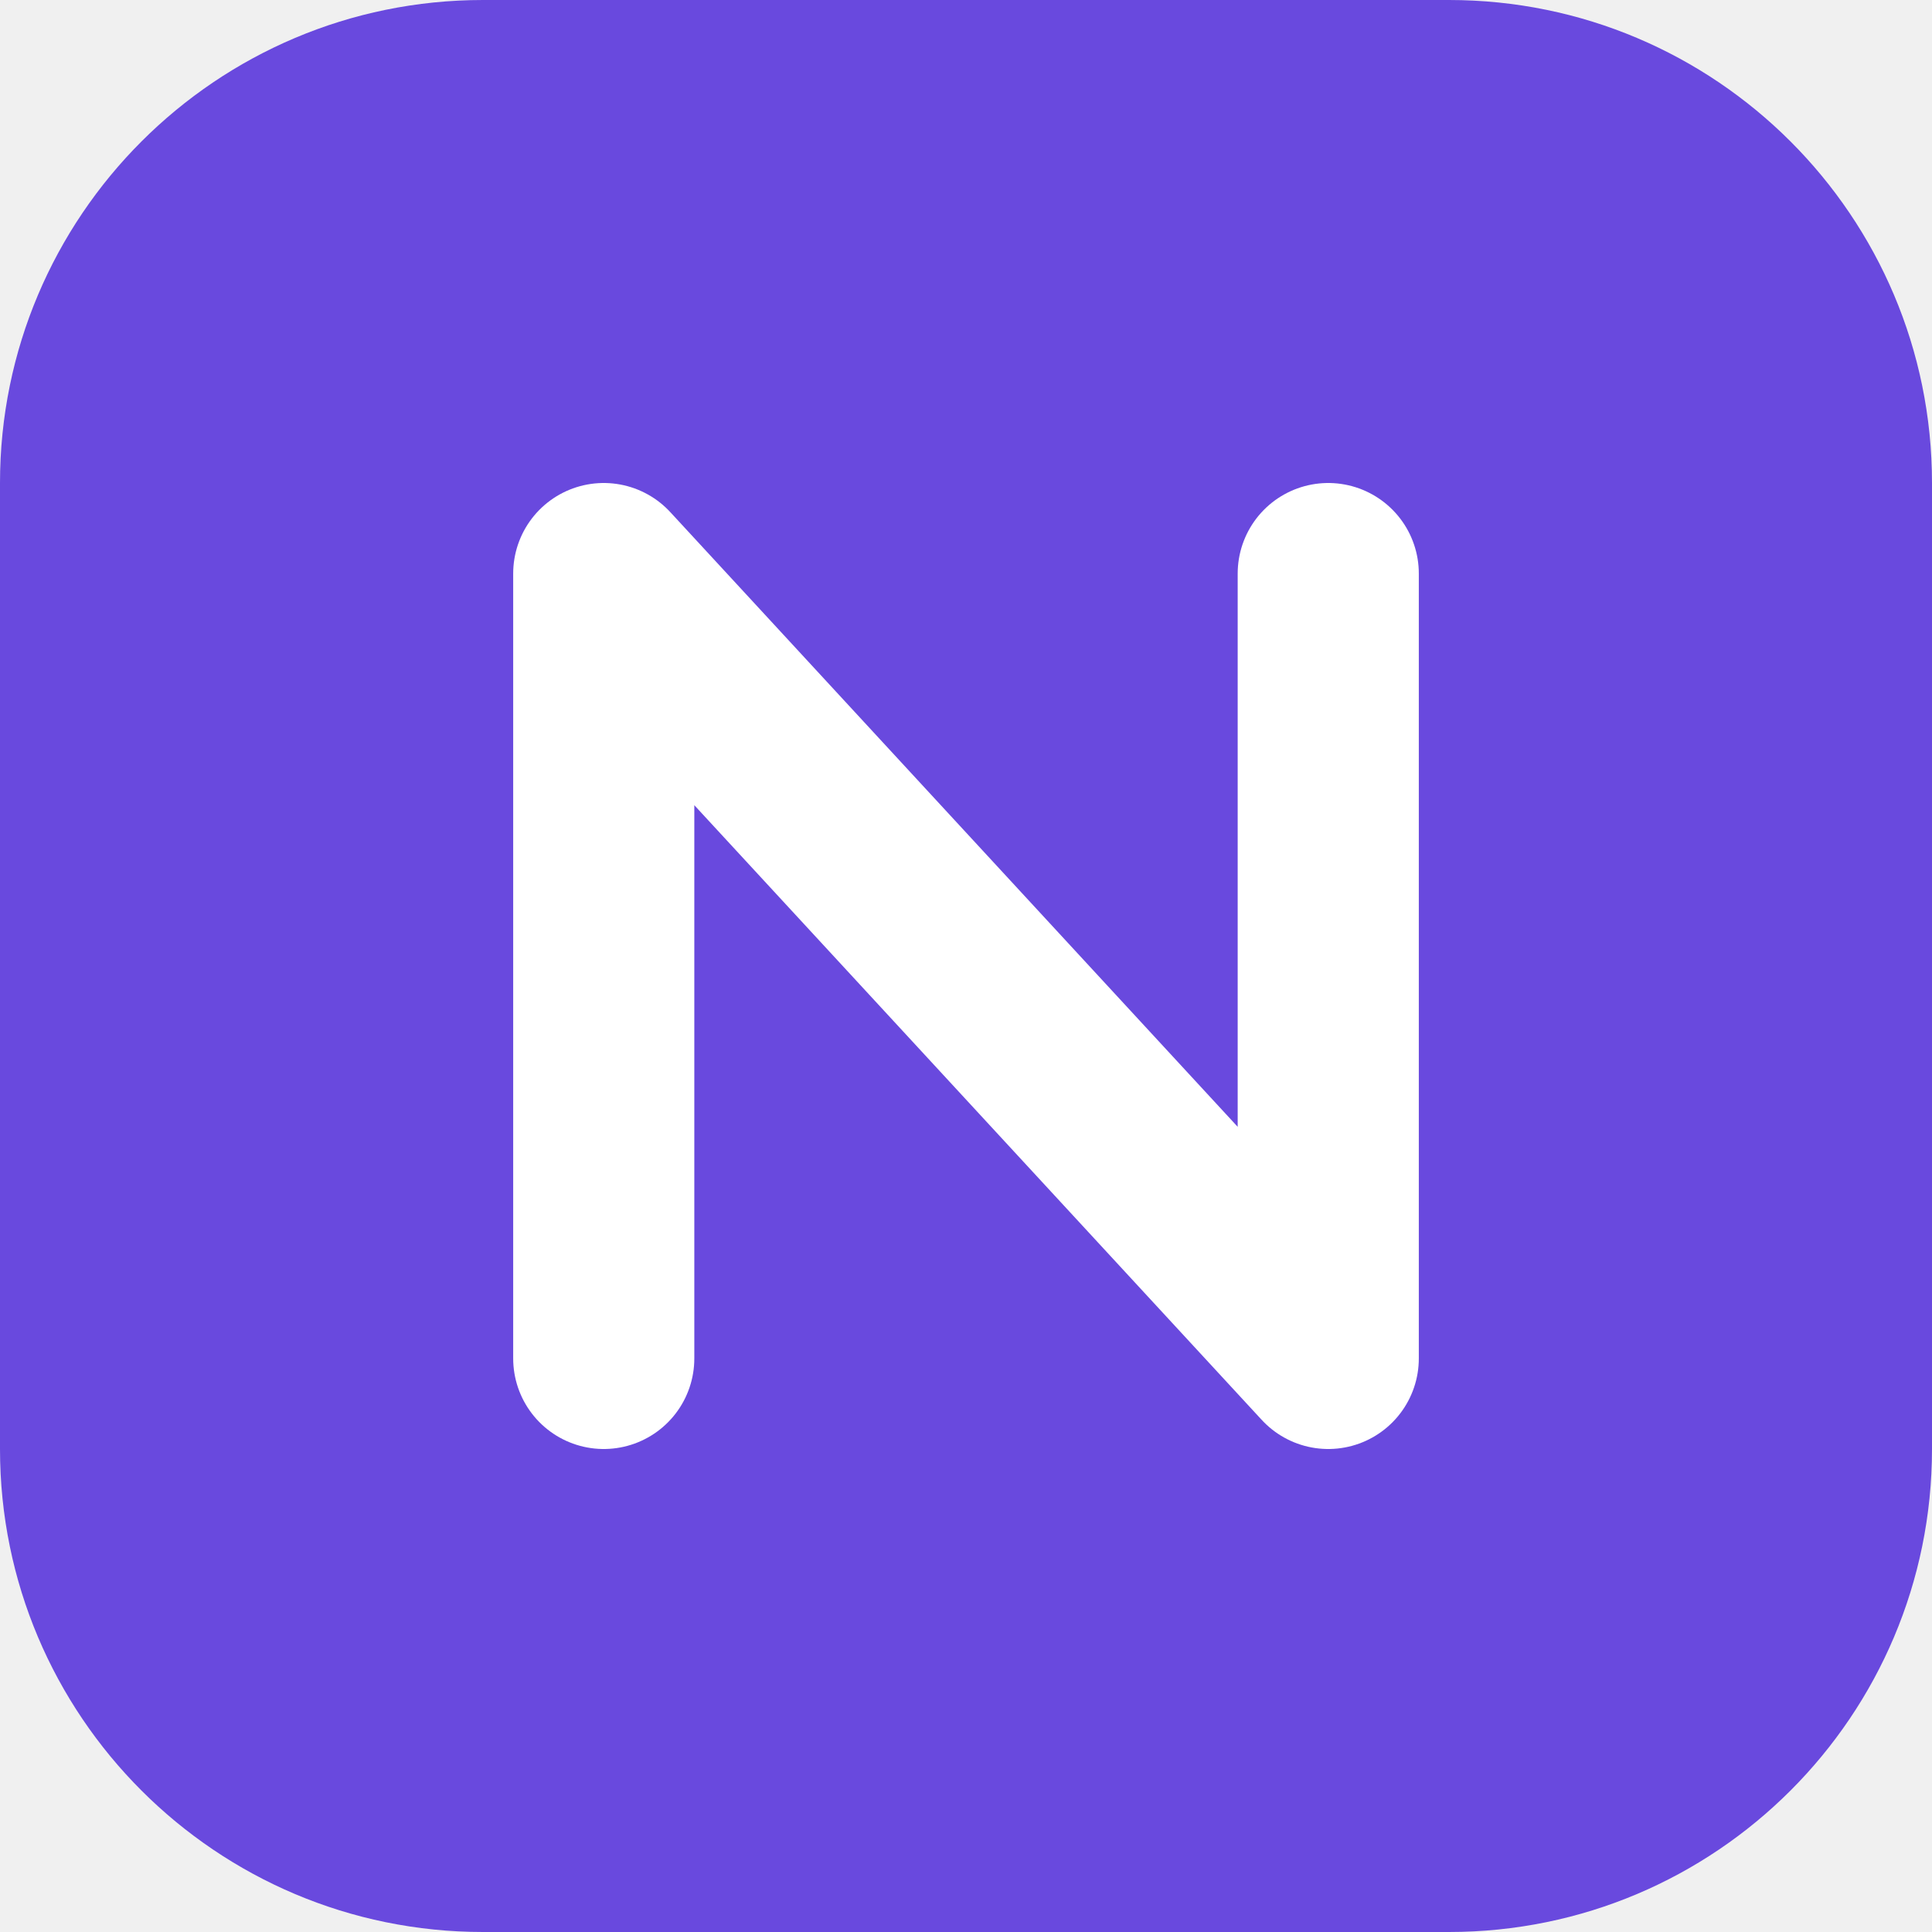
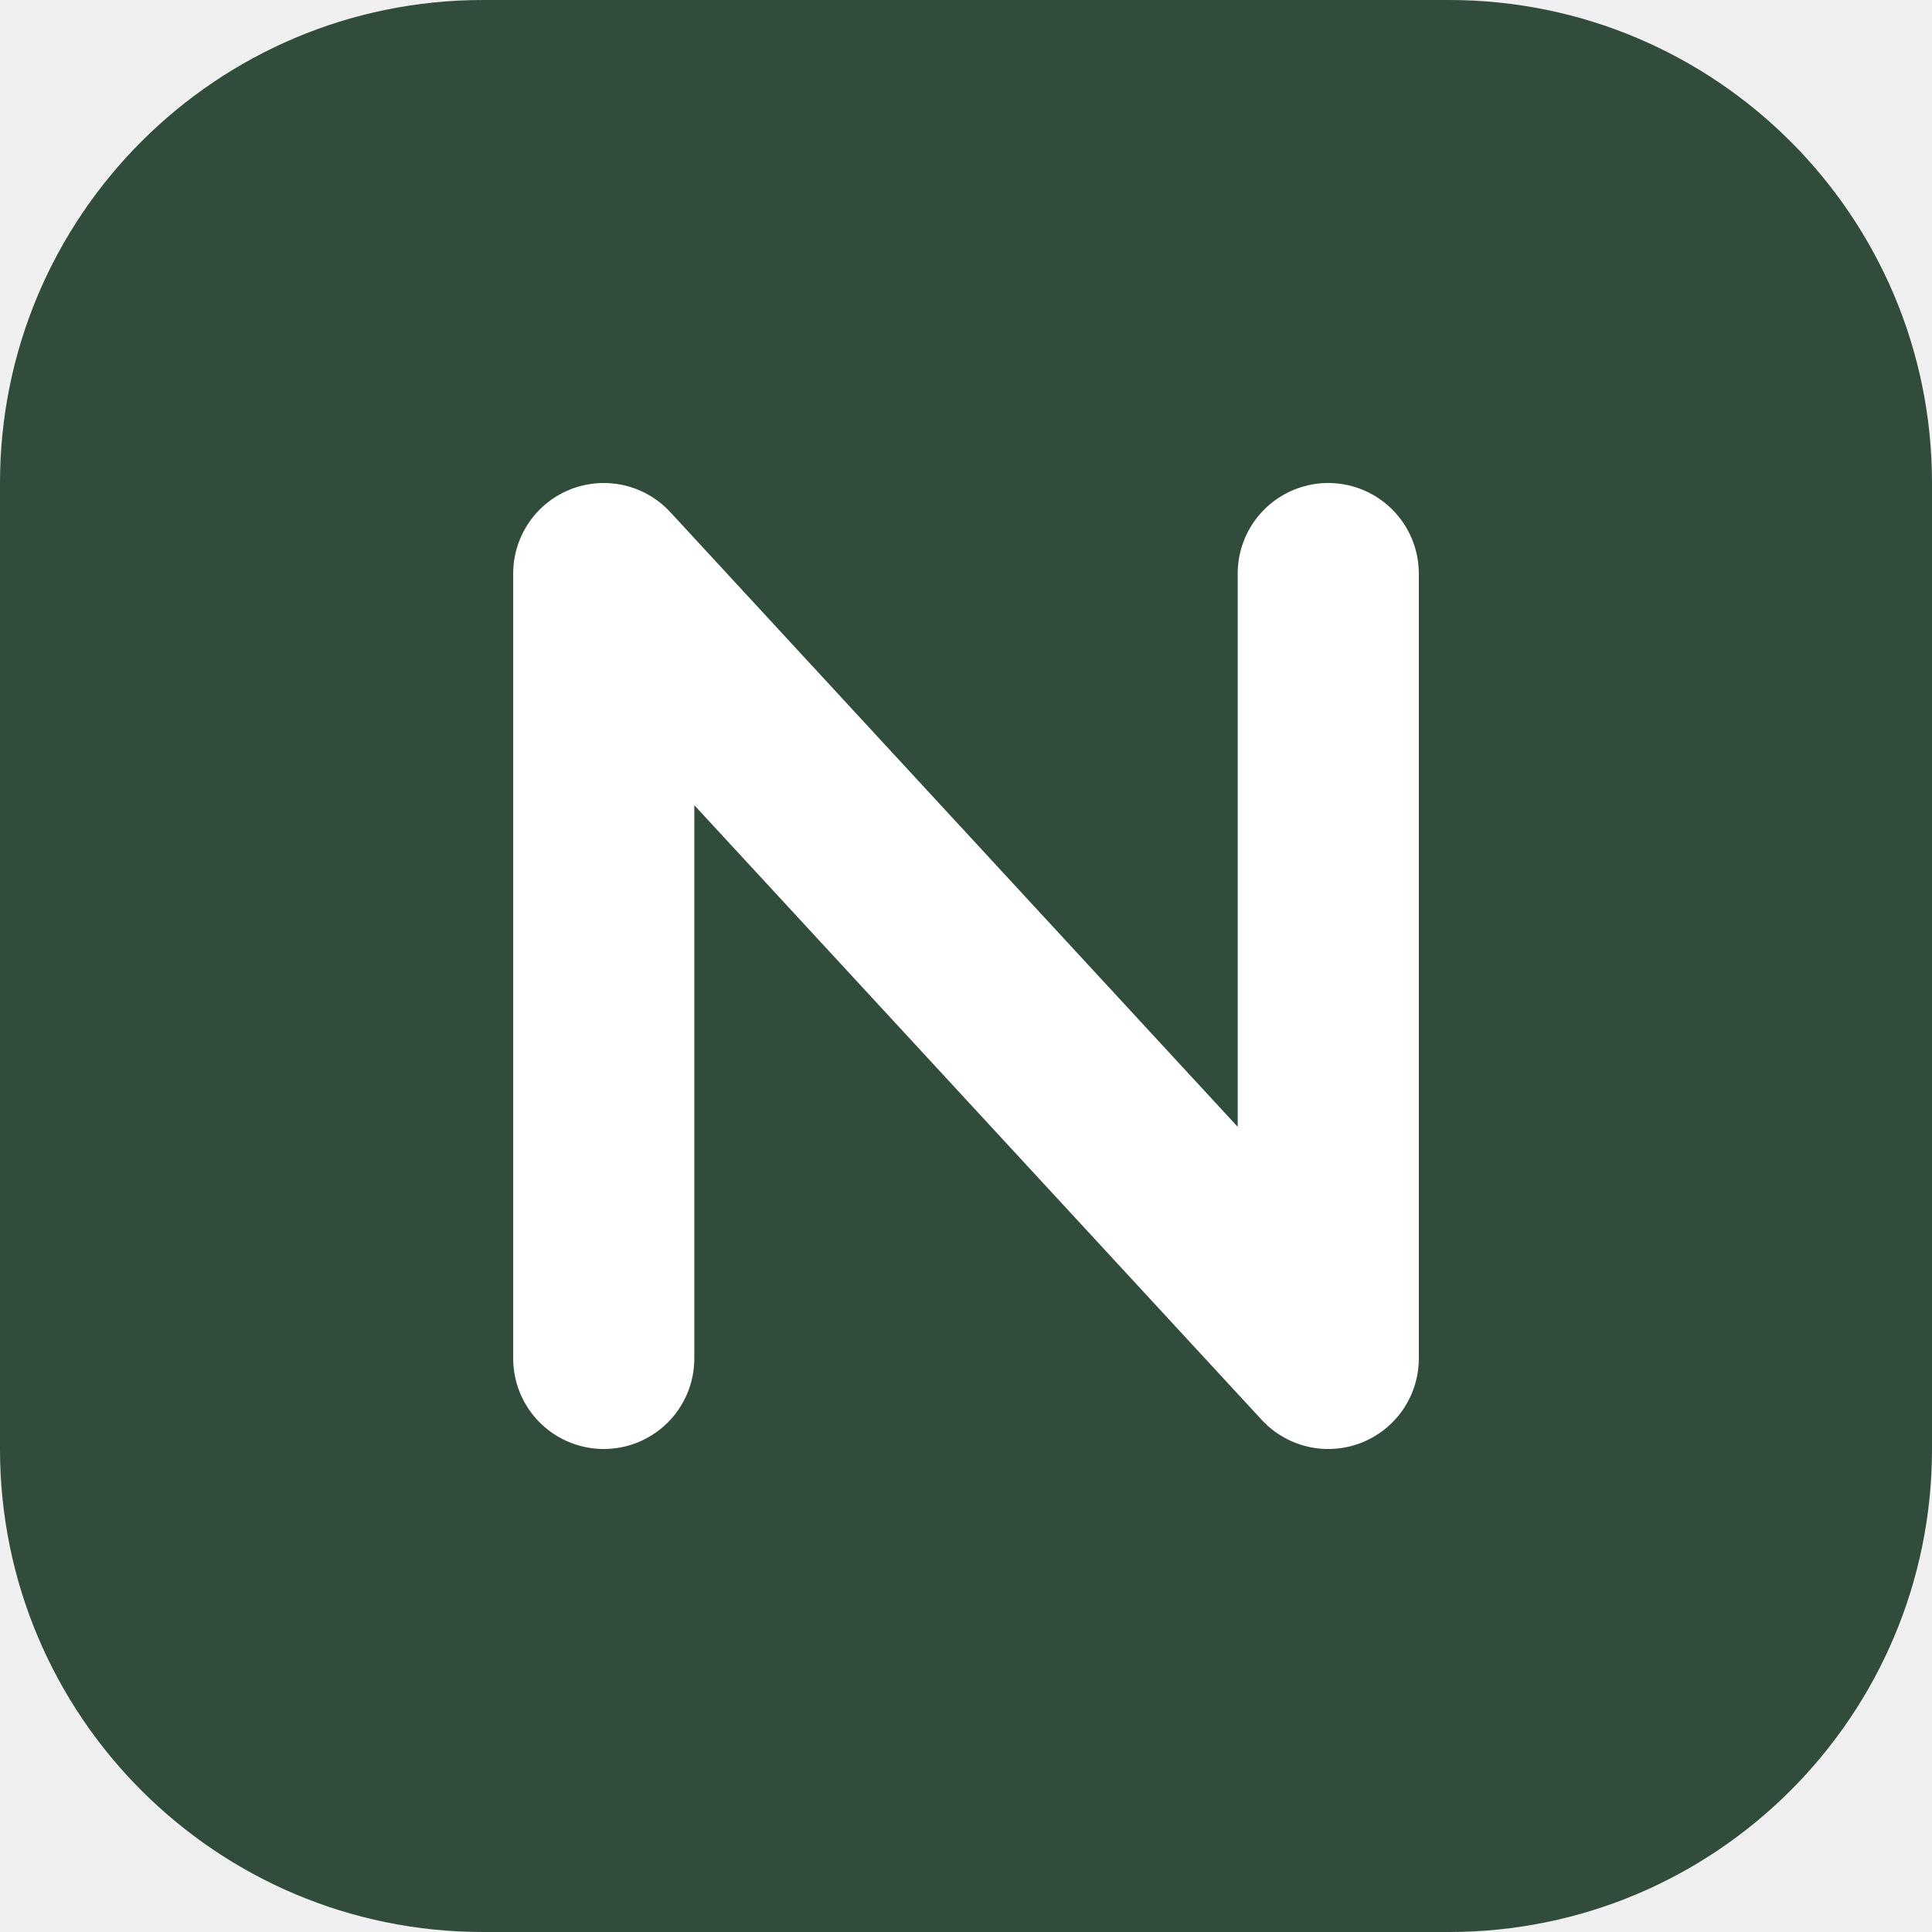
<svg xmlns="http://www.w3.org/2000/svg" viewBox="0 0 64 64">
-   <rect width="64" height="64" rx="16" fill="#6949de" />
+   <rect width="64" height="64" rx="16" fill="#314c3b" />
  <path d="M20 45V19l24 26V19" fill="none" stroke="#fff" stroke-width="6" stroke-linecap="round" stroke-linejoin="round" />
</svg>
